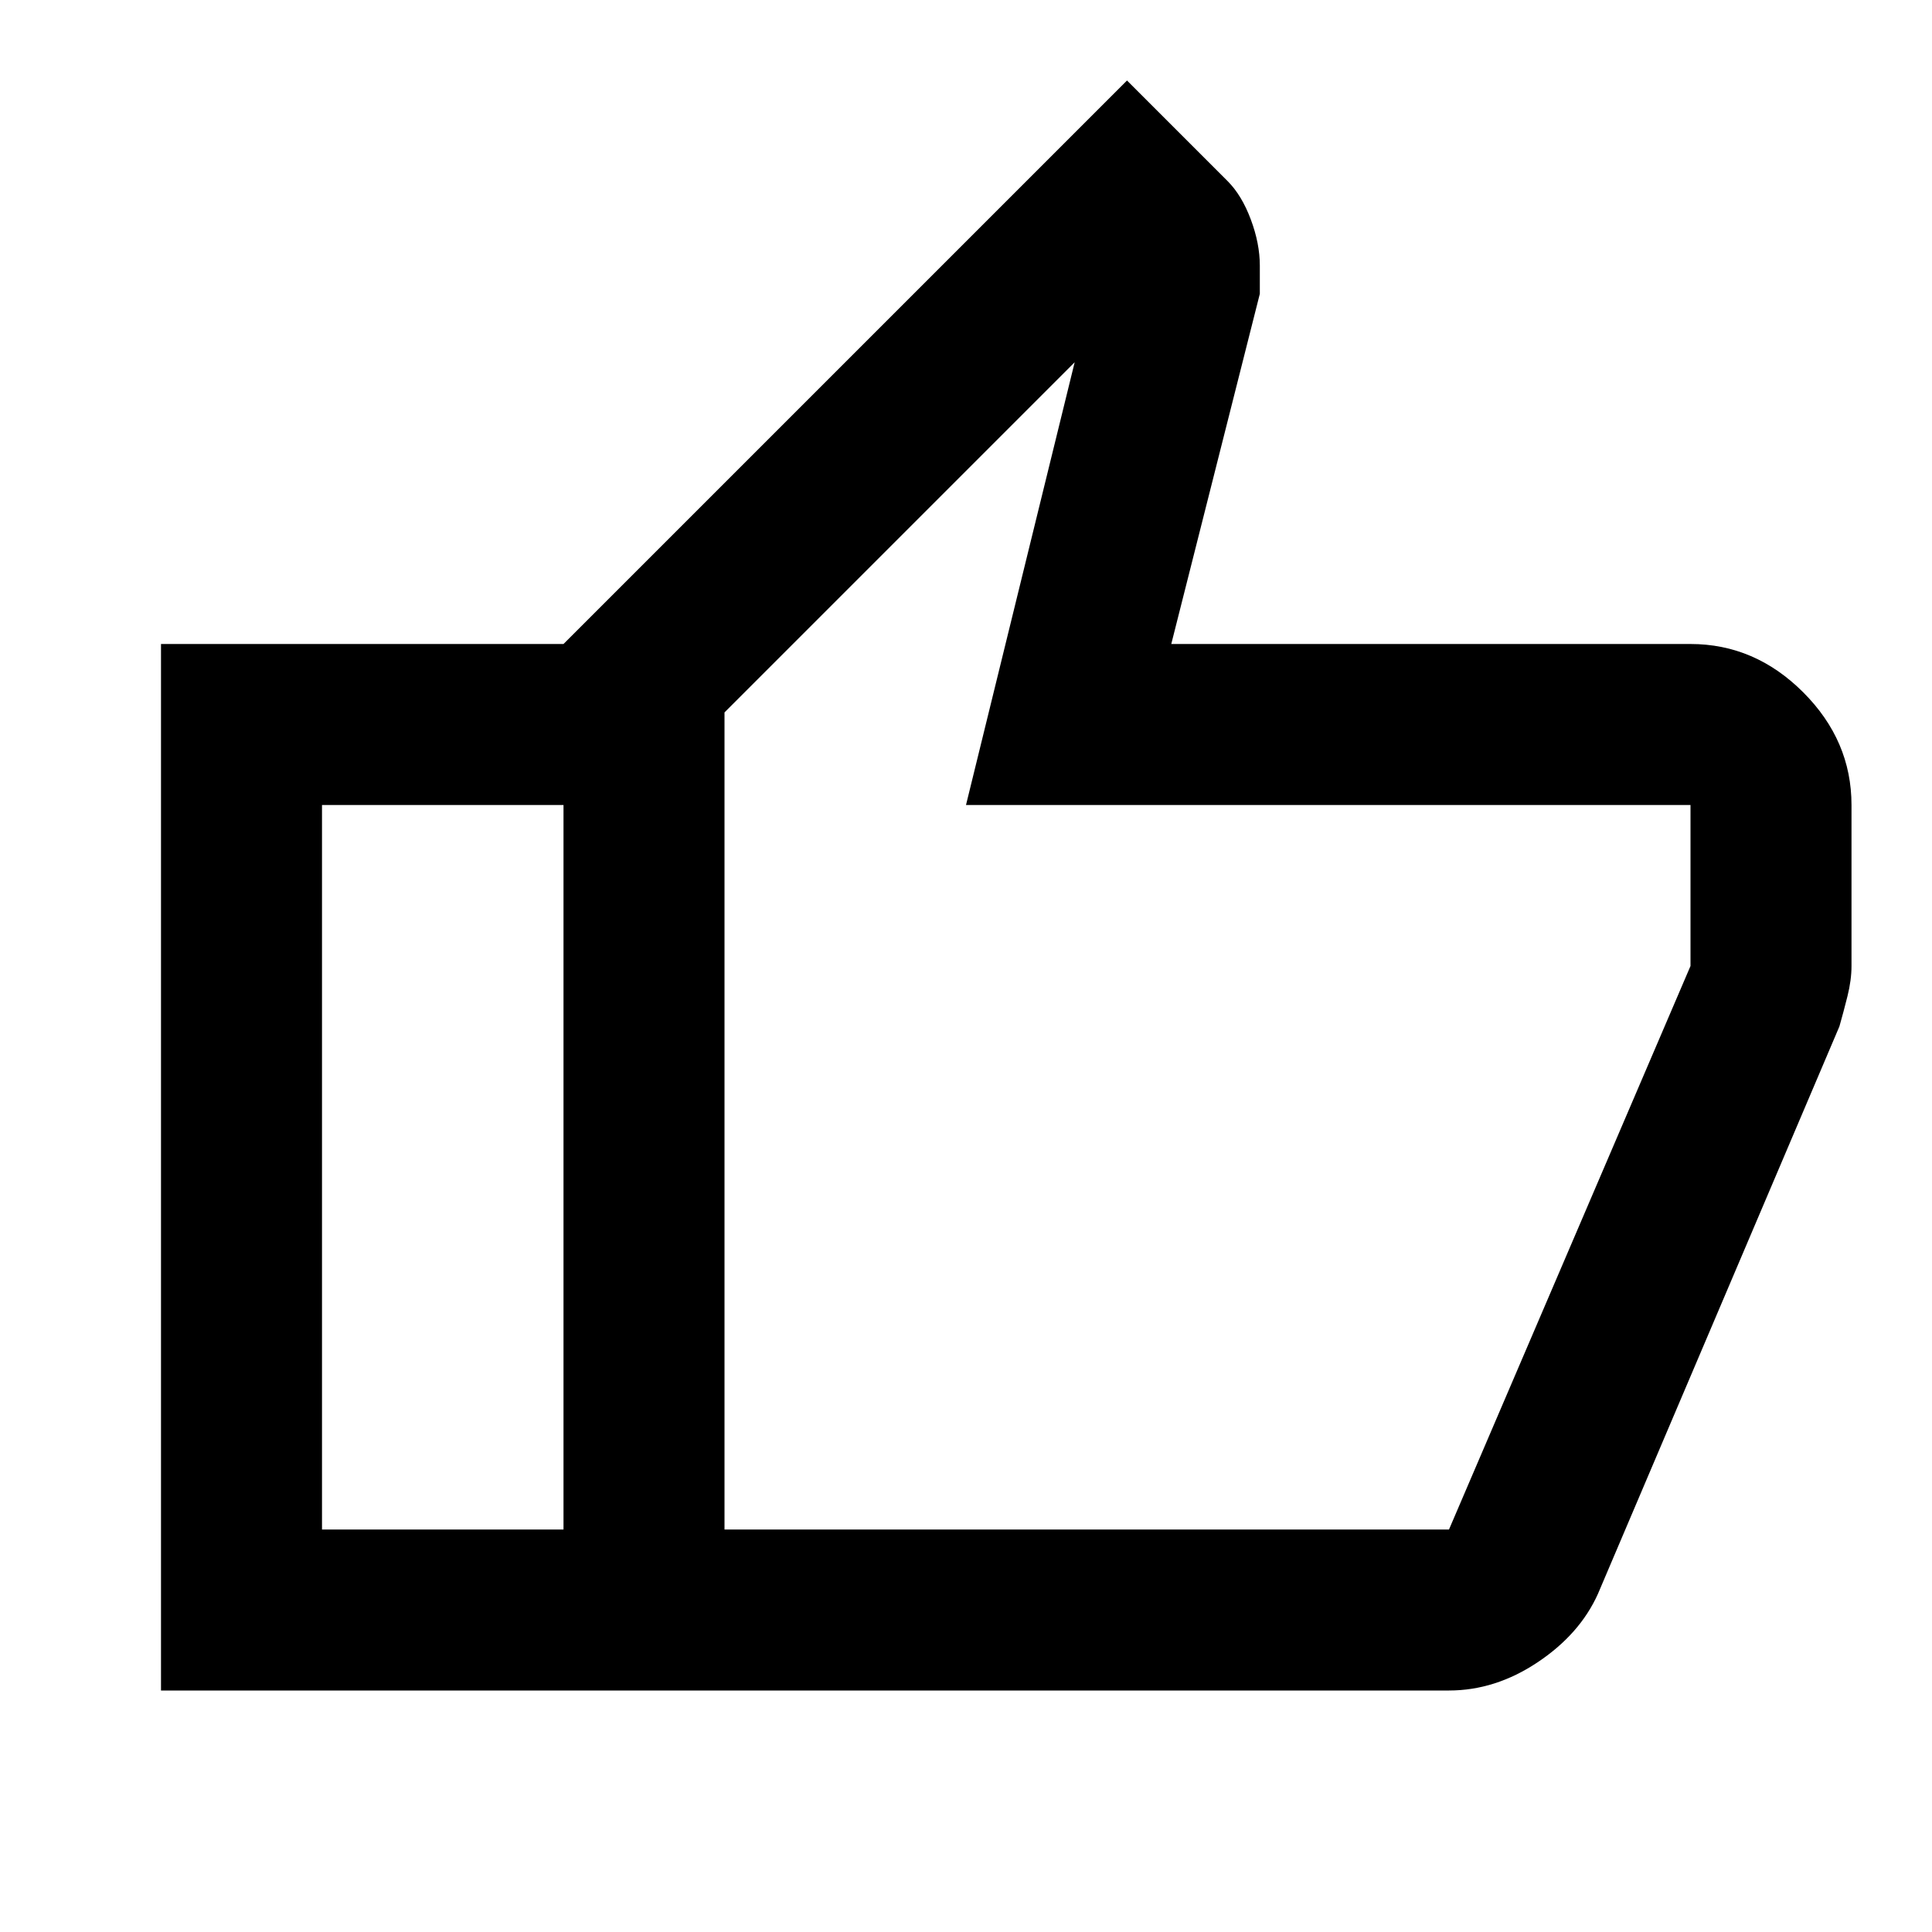
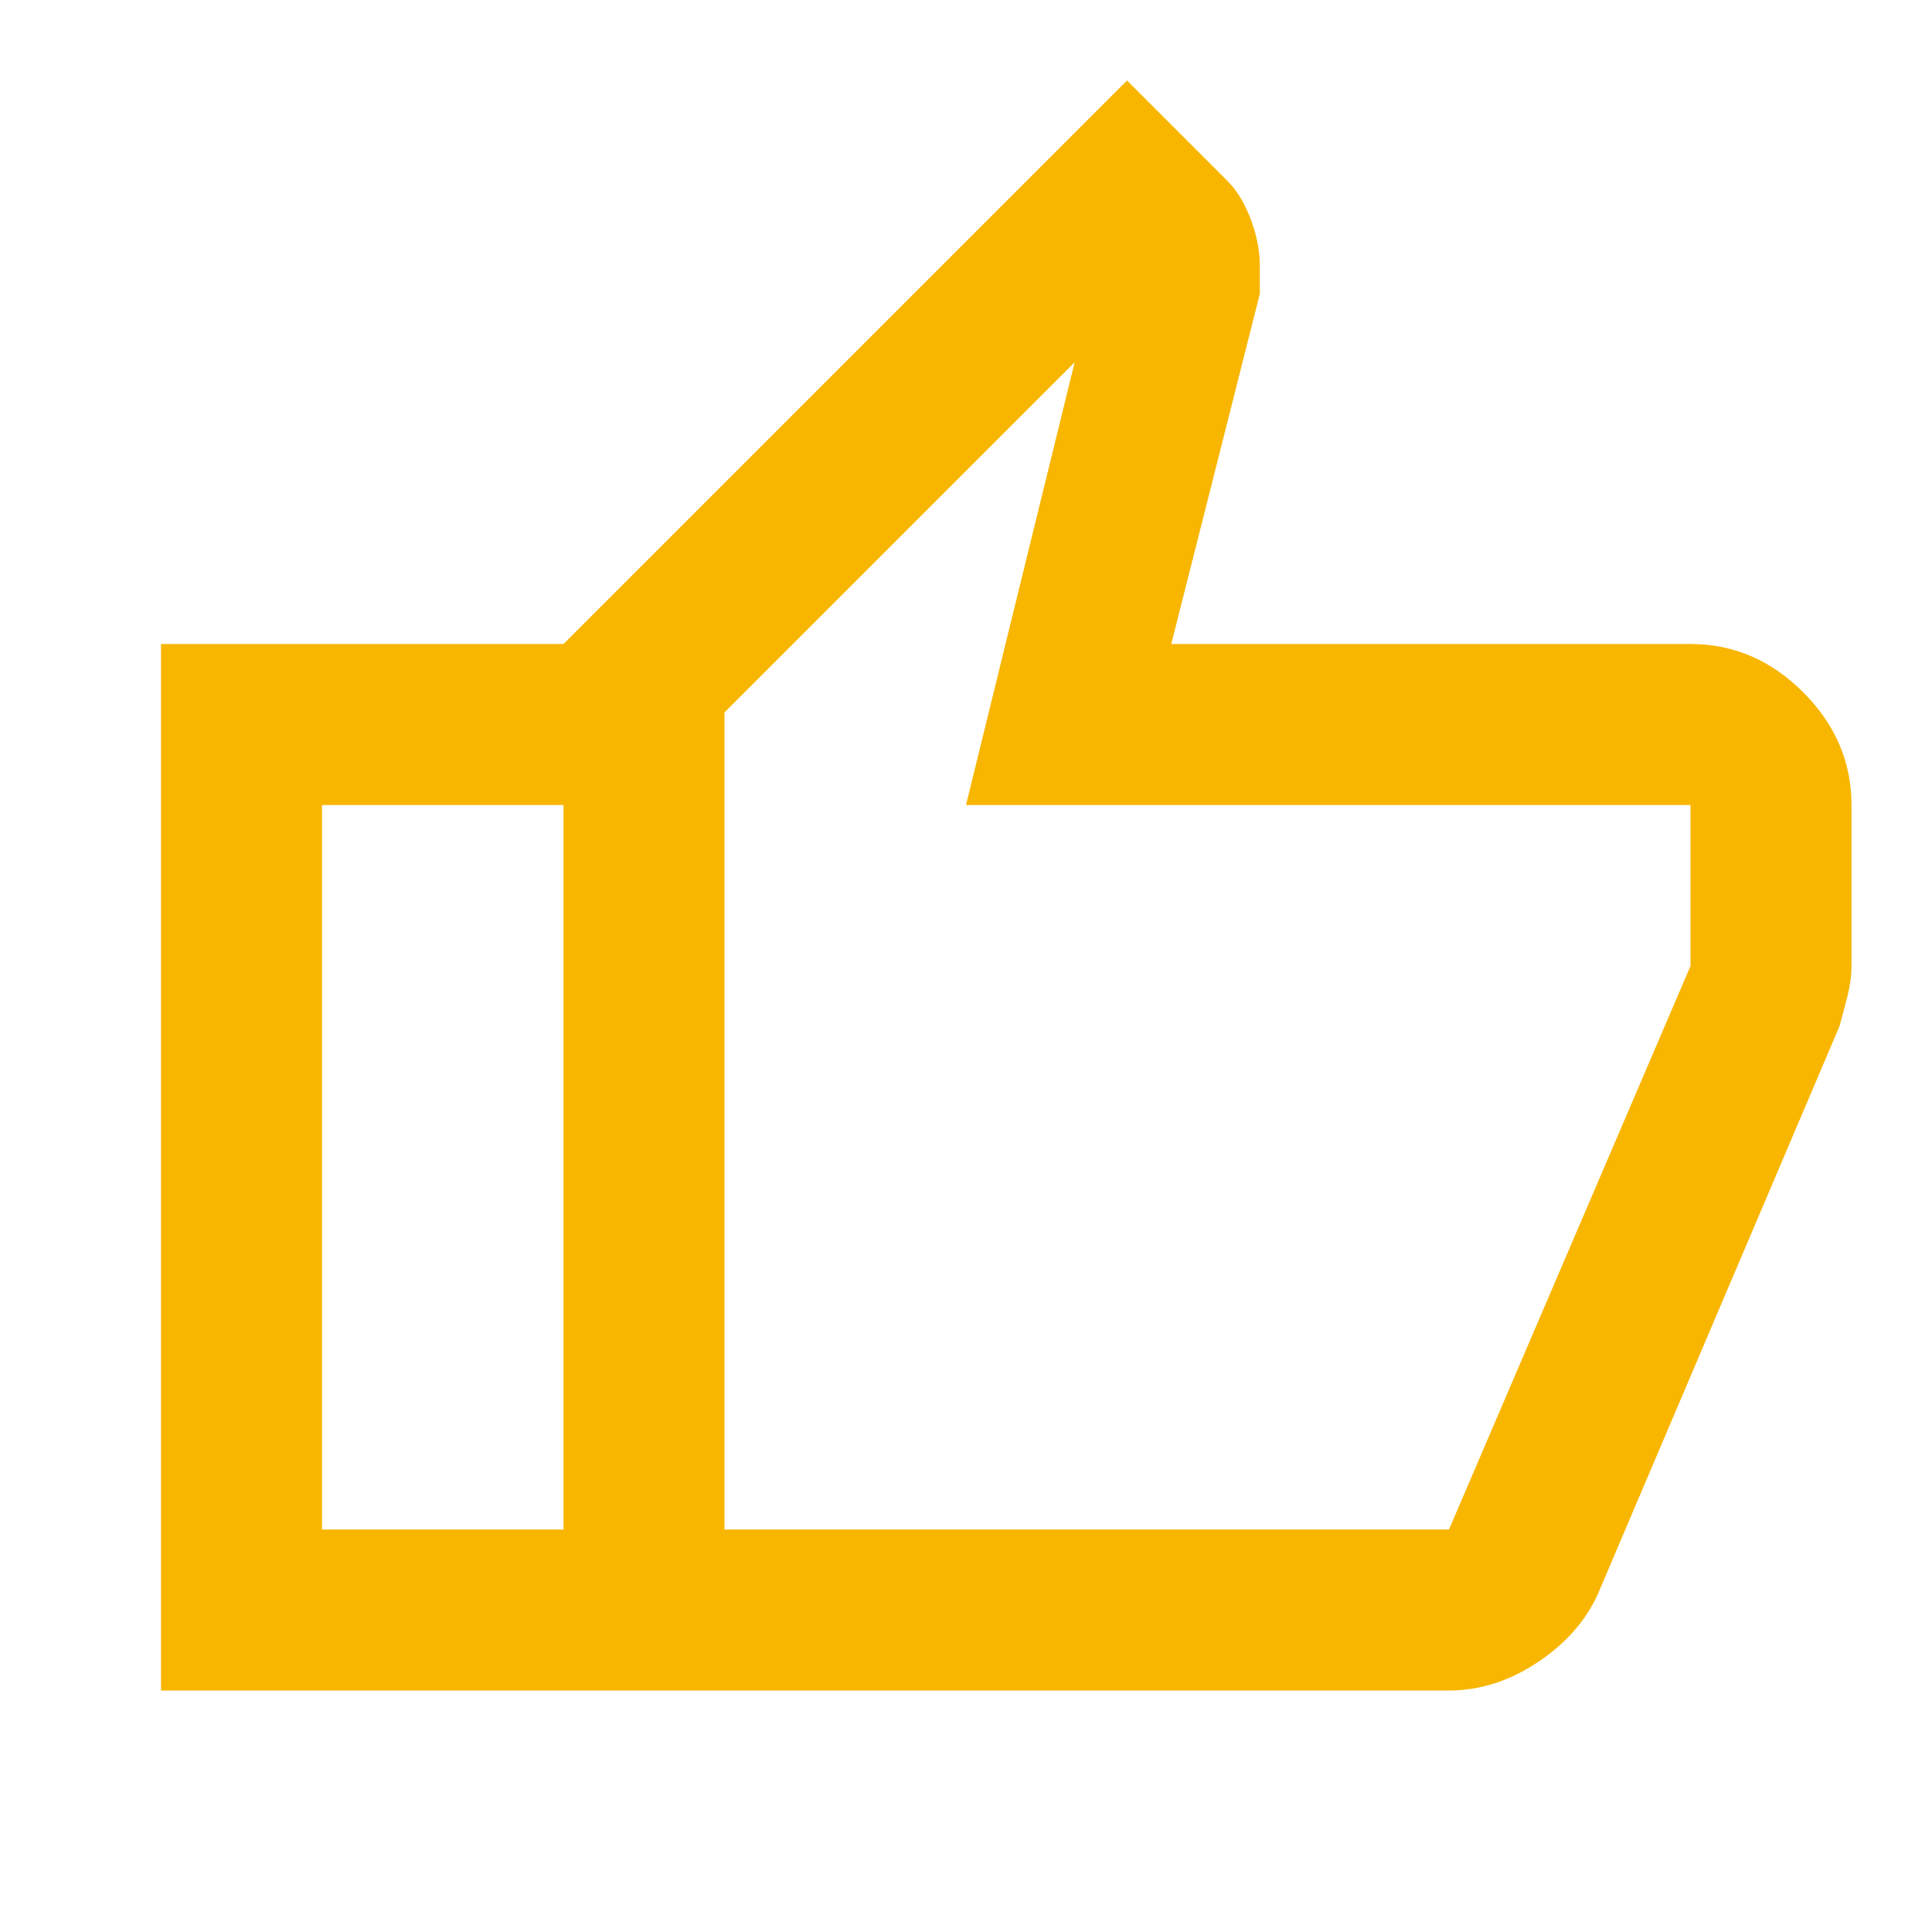
- <svg xmlns="http://www.w3.org/2000/svg" height="24px" viewBox="0 -960 960 960" width="24px" fill="#000">
+ <svg xmlns="http://www.w3.org/2000/svg" height="24px" viewBox="0 -960 960 960" width="24px" fill="#f8b600">
  <path d="M720-120H280v-520l280-280 50 50q7 7 11.5 19t4.5 23v14l-44 174h258q32 0 56 24t24 56v80q0 7-2 15t-4 15L794-168q-9 20-30 34t-44 14Zm-360-80h360l120-280v-80H480l54-220-174 174v406Zm0-406v406-406Zm-80-34v80H160v360h120v80H80v-520h200Z" />
</svg>
